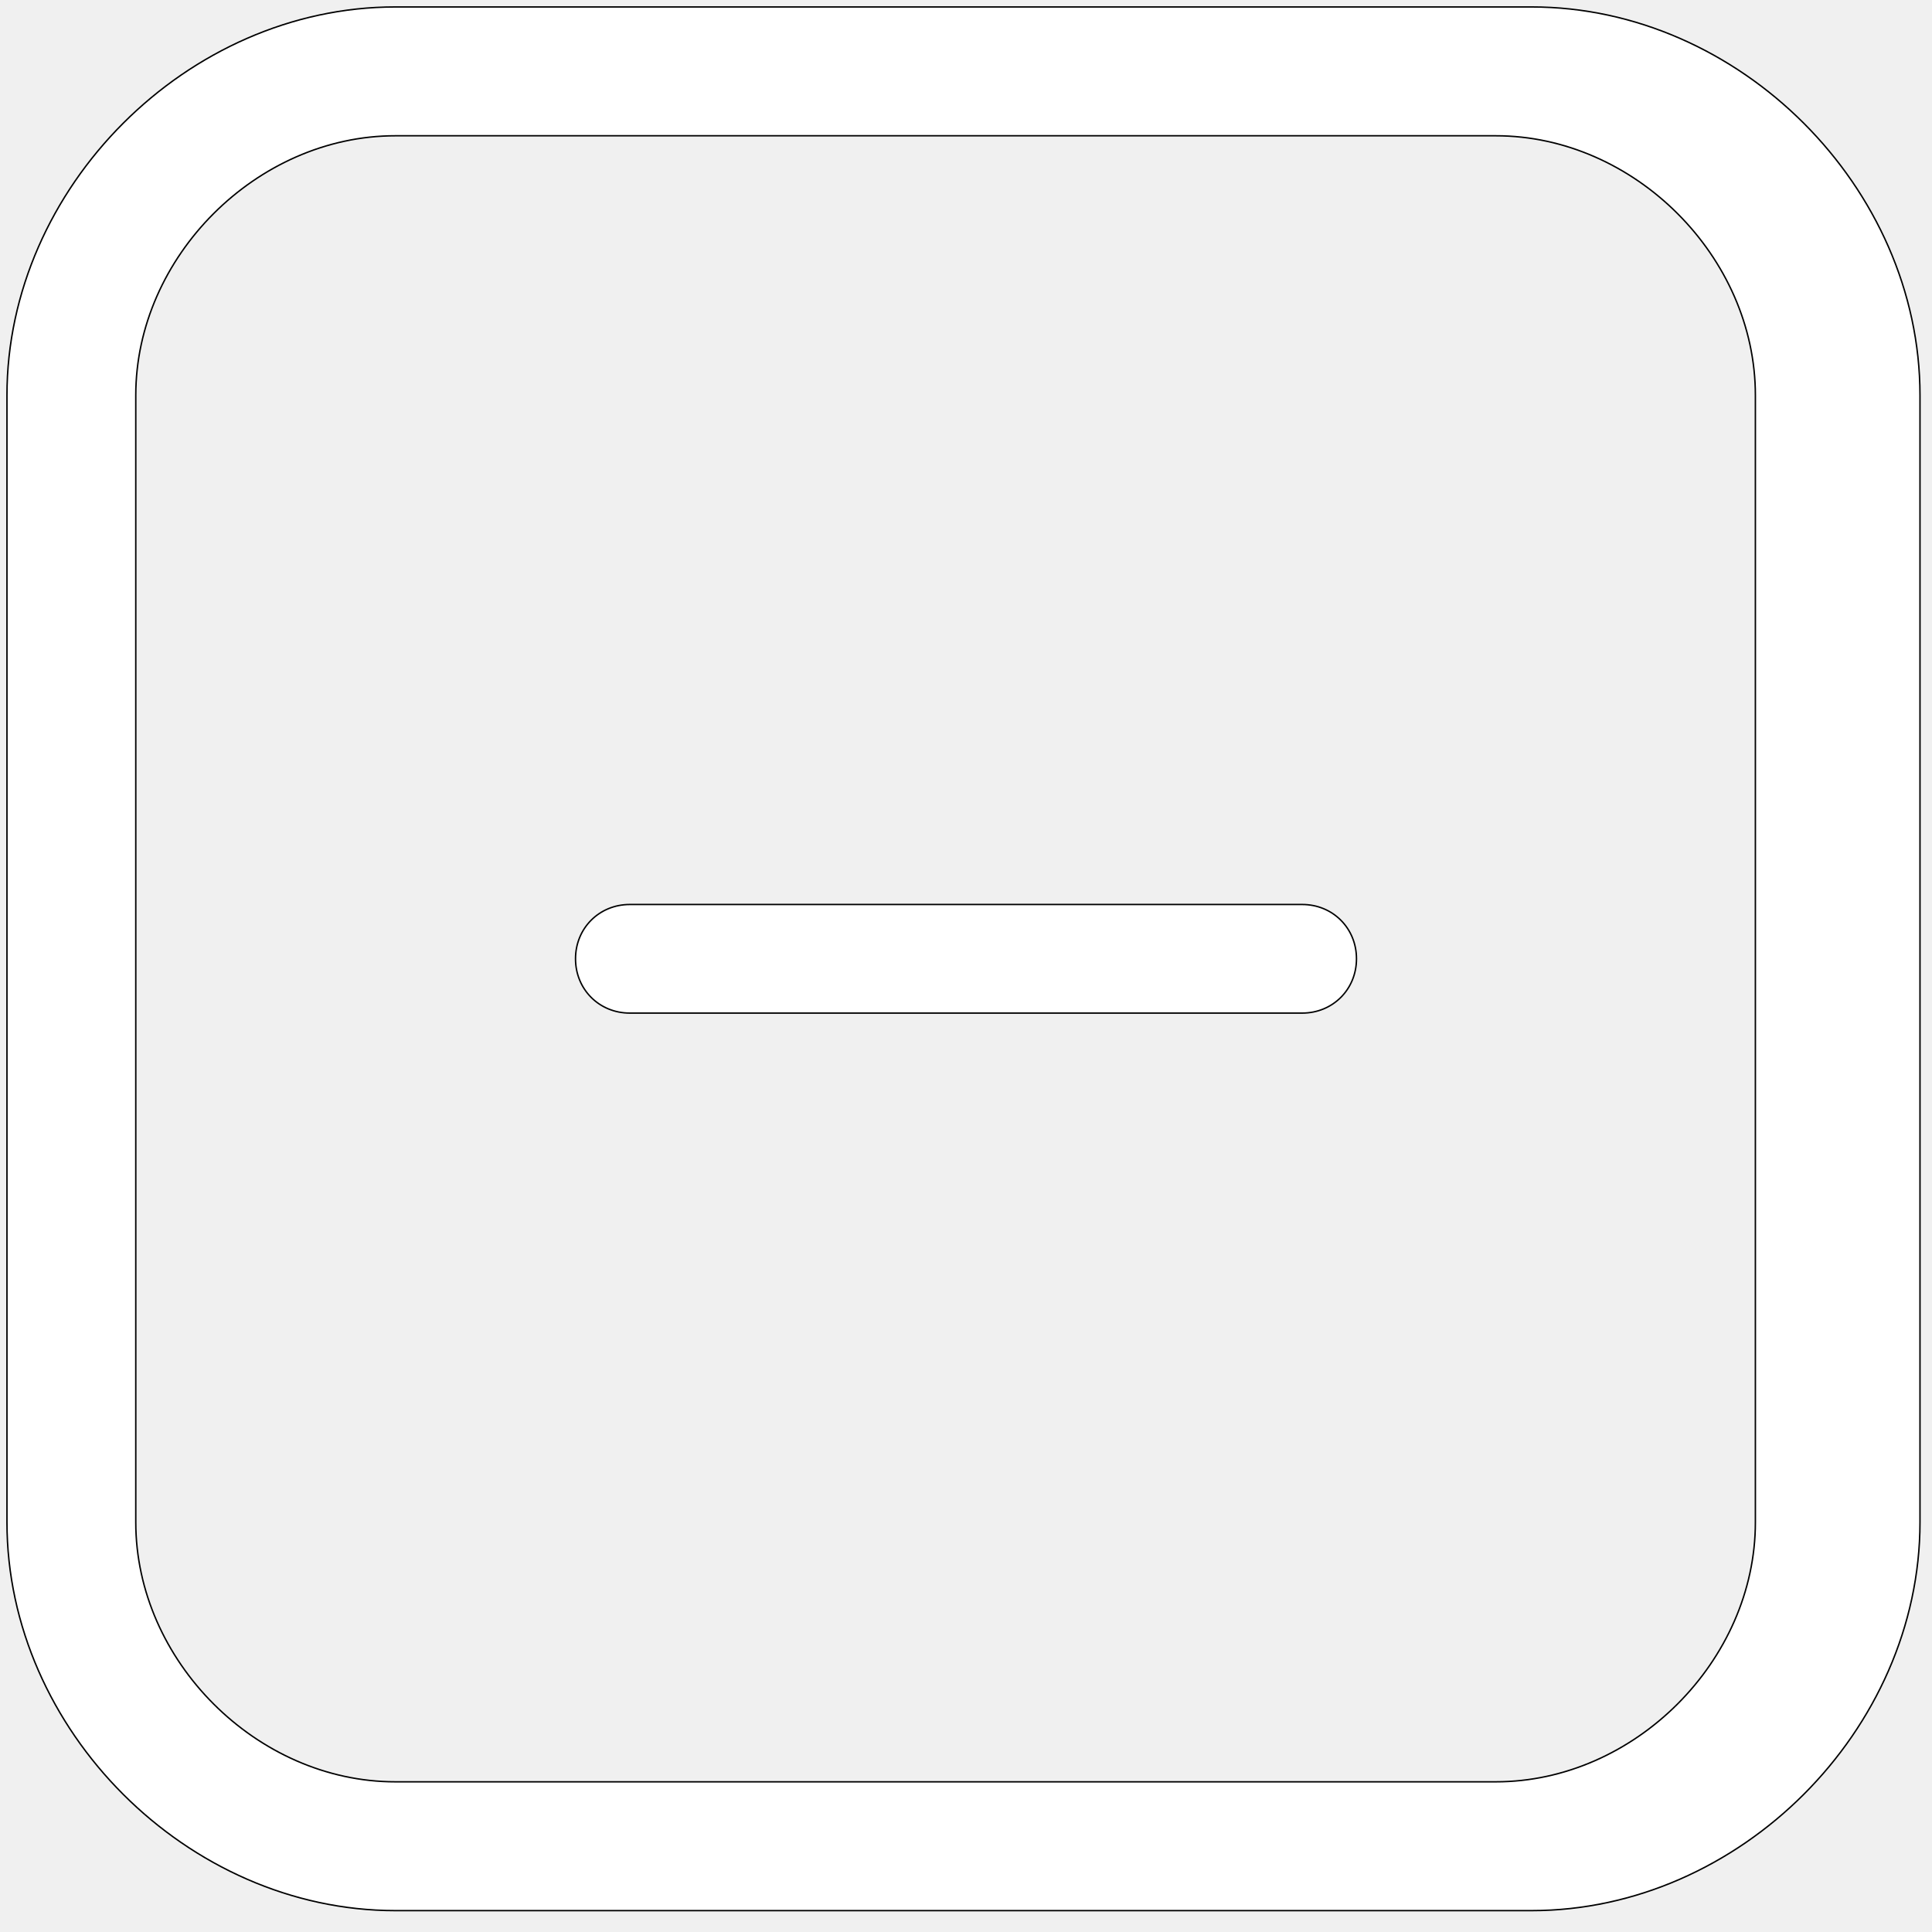
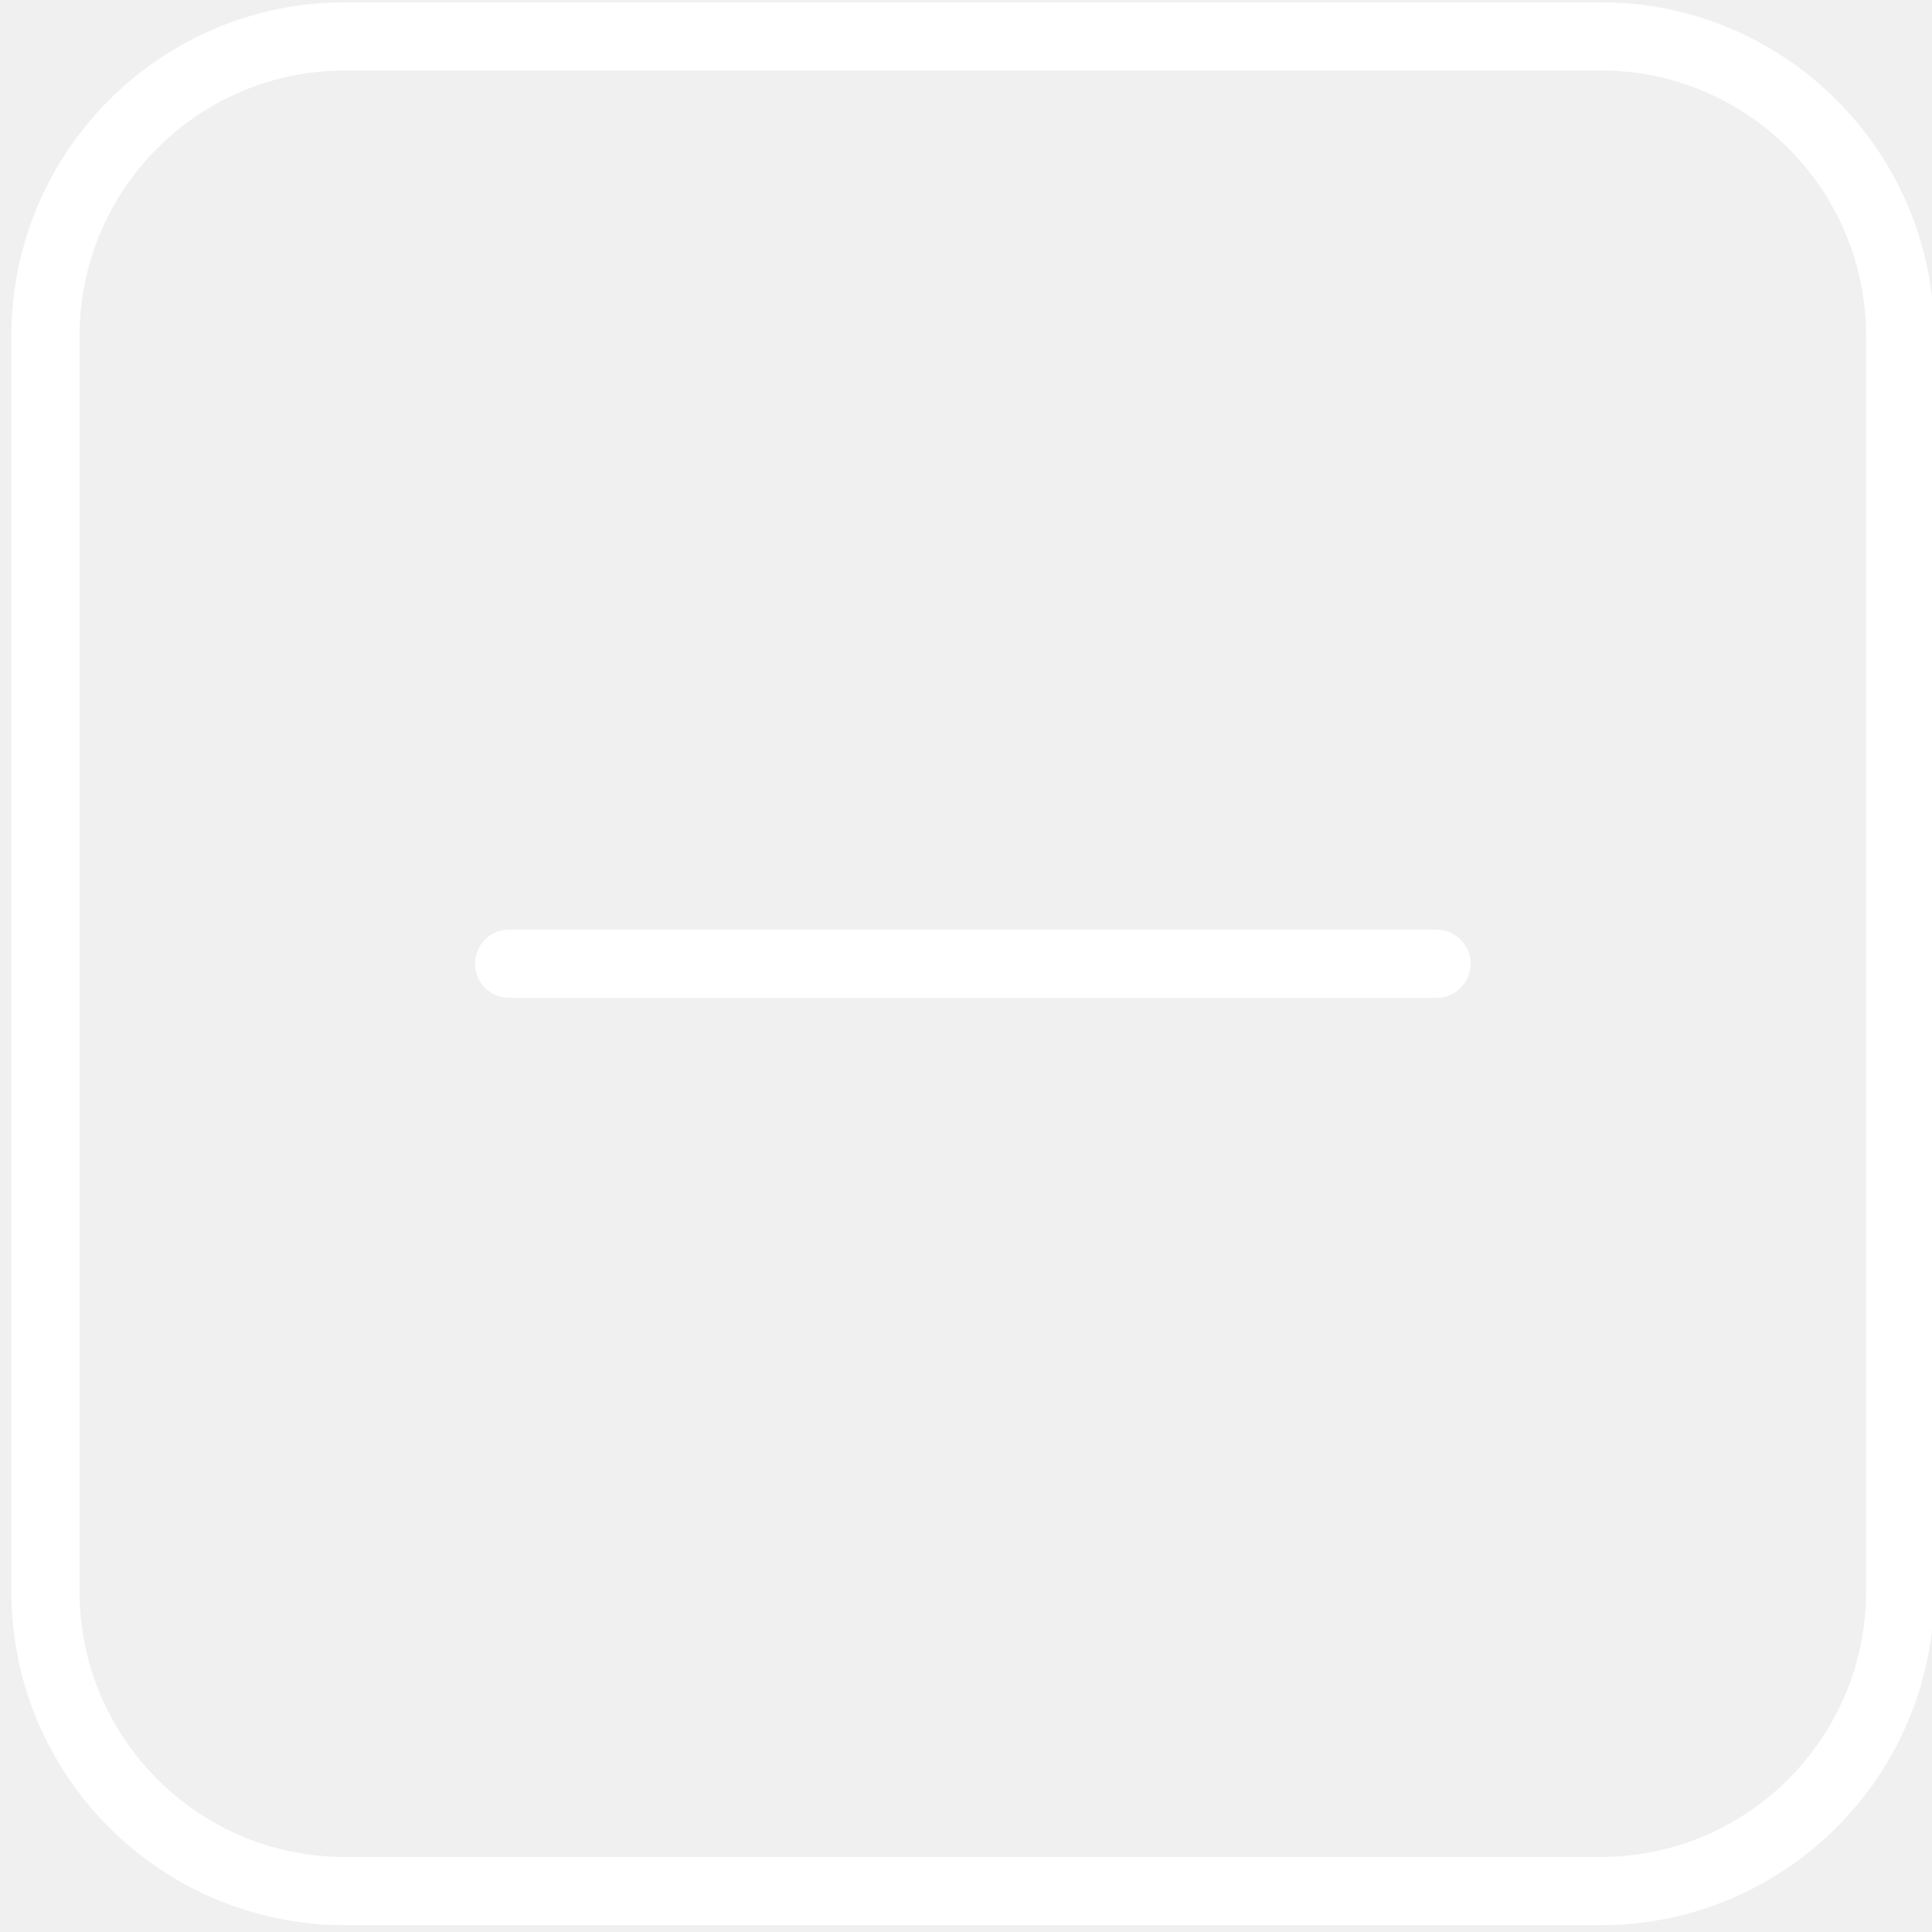
- <svg xmlns="http://www.w3.org/2000/svg" width="134" height="134" viewBox="0 0 134 134" fill="none">
-   <g clip-path="url(#clip0_71_6)">
-     <path d="M94.083 66.5C94.083 68.622 92.439 70.266 90.317 70.266H43.683C41.561 70.266 39.917 68.622 39.917 66.5C39.917 64.378 41.561 62.734 43.683 62.734H90.317C92.439 62.734 94.083 64.378 94.083 66.5ZM133.167 27.417V105.583C133.167 119.994 120.644 132.517 106.233 132.517H27.417C13.007 132.517 0.483 119.994 0.483 105.583V27.417C0.483 13.006 13.007 0.482 27.417 0.482H106.233C120.644 0.482 133.167 13.006 133.167 27.417ZM121.75 27.417C121.75 17.812 113.355 9.417 103.75 9.417H27.417C17.812 9.417 9.417 17.812 9.417 27.417V105.583C9.417 115.188 17.812 123.583 27.417 123.583H103.75C113.355 123.583 121.75 115.188 121.75 105.583V27.417Z" fill="white" stroke="black" stroke-width="0.1" />
-   </g>
-   <defs>
-     <clipPath id="clip0_71_6">
-       <rect width="134" height="134" fill="white" />
-     </clipPath>
-   </defs>
+ <svg xmlns="http://www.w3.org/2000/svg" version="1.1" id="Layer_1" x="0px" y="0px" viewBox="42 44 425 425" width="128" height="128" style="enable-background:new 0 0 512 512;" xml:space="preserve">
+   <path d="M117.92,460h276.16c36.41,0,65.92-29.51,65.92-65.92V117.92C460,81.51,430.49,52,394.08,52H117.92  C81.51,52,52,81.51,52,117.92v276.16C52,430.49,81.51,460,117.92,460z" fill="none" stroke="#FFFFFF" stroke-width="15" stroke-miterlimit="10" />
+   <line x1="154" y1="256" x2="358" y2="256" fill="none" stroke="#FFFFFF" stroke-width="15" stroke-linecap="round" stroke-linejoin="round" stroke-miterlimit="10" />
</svg>
